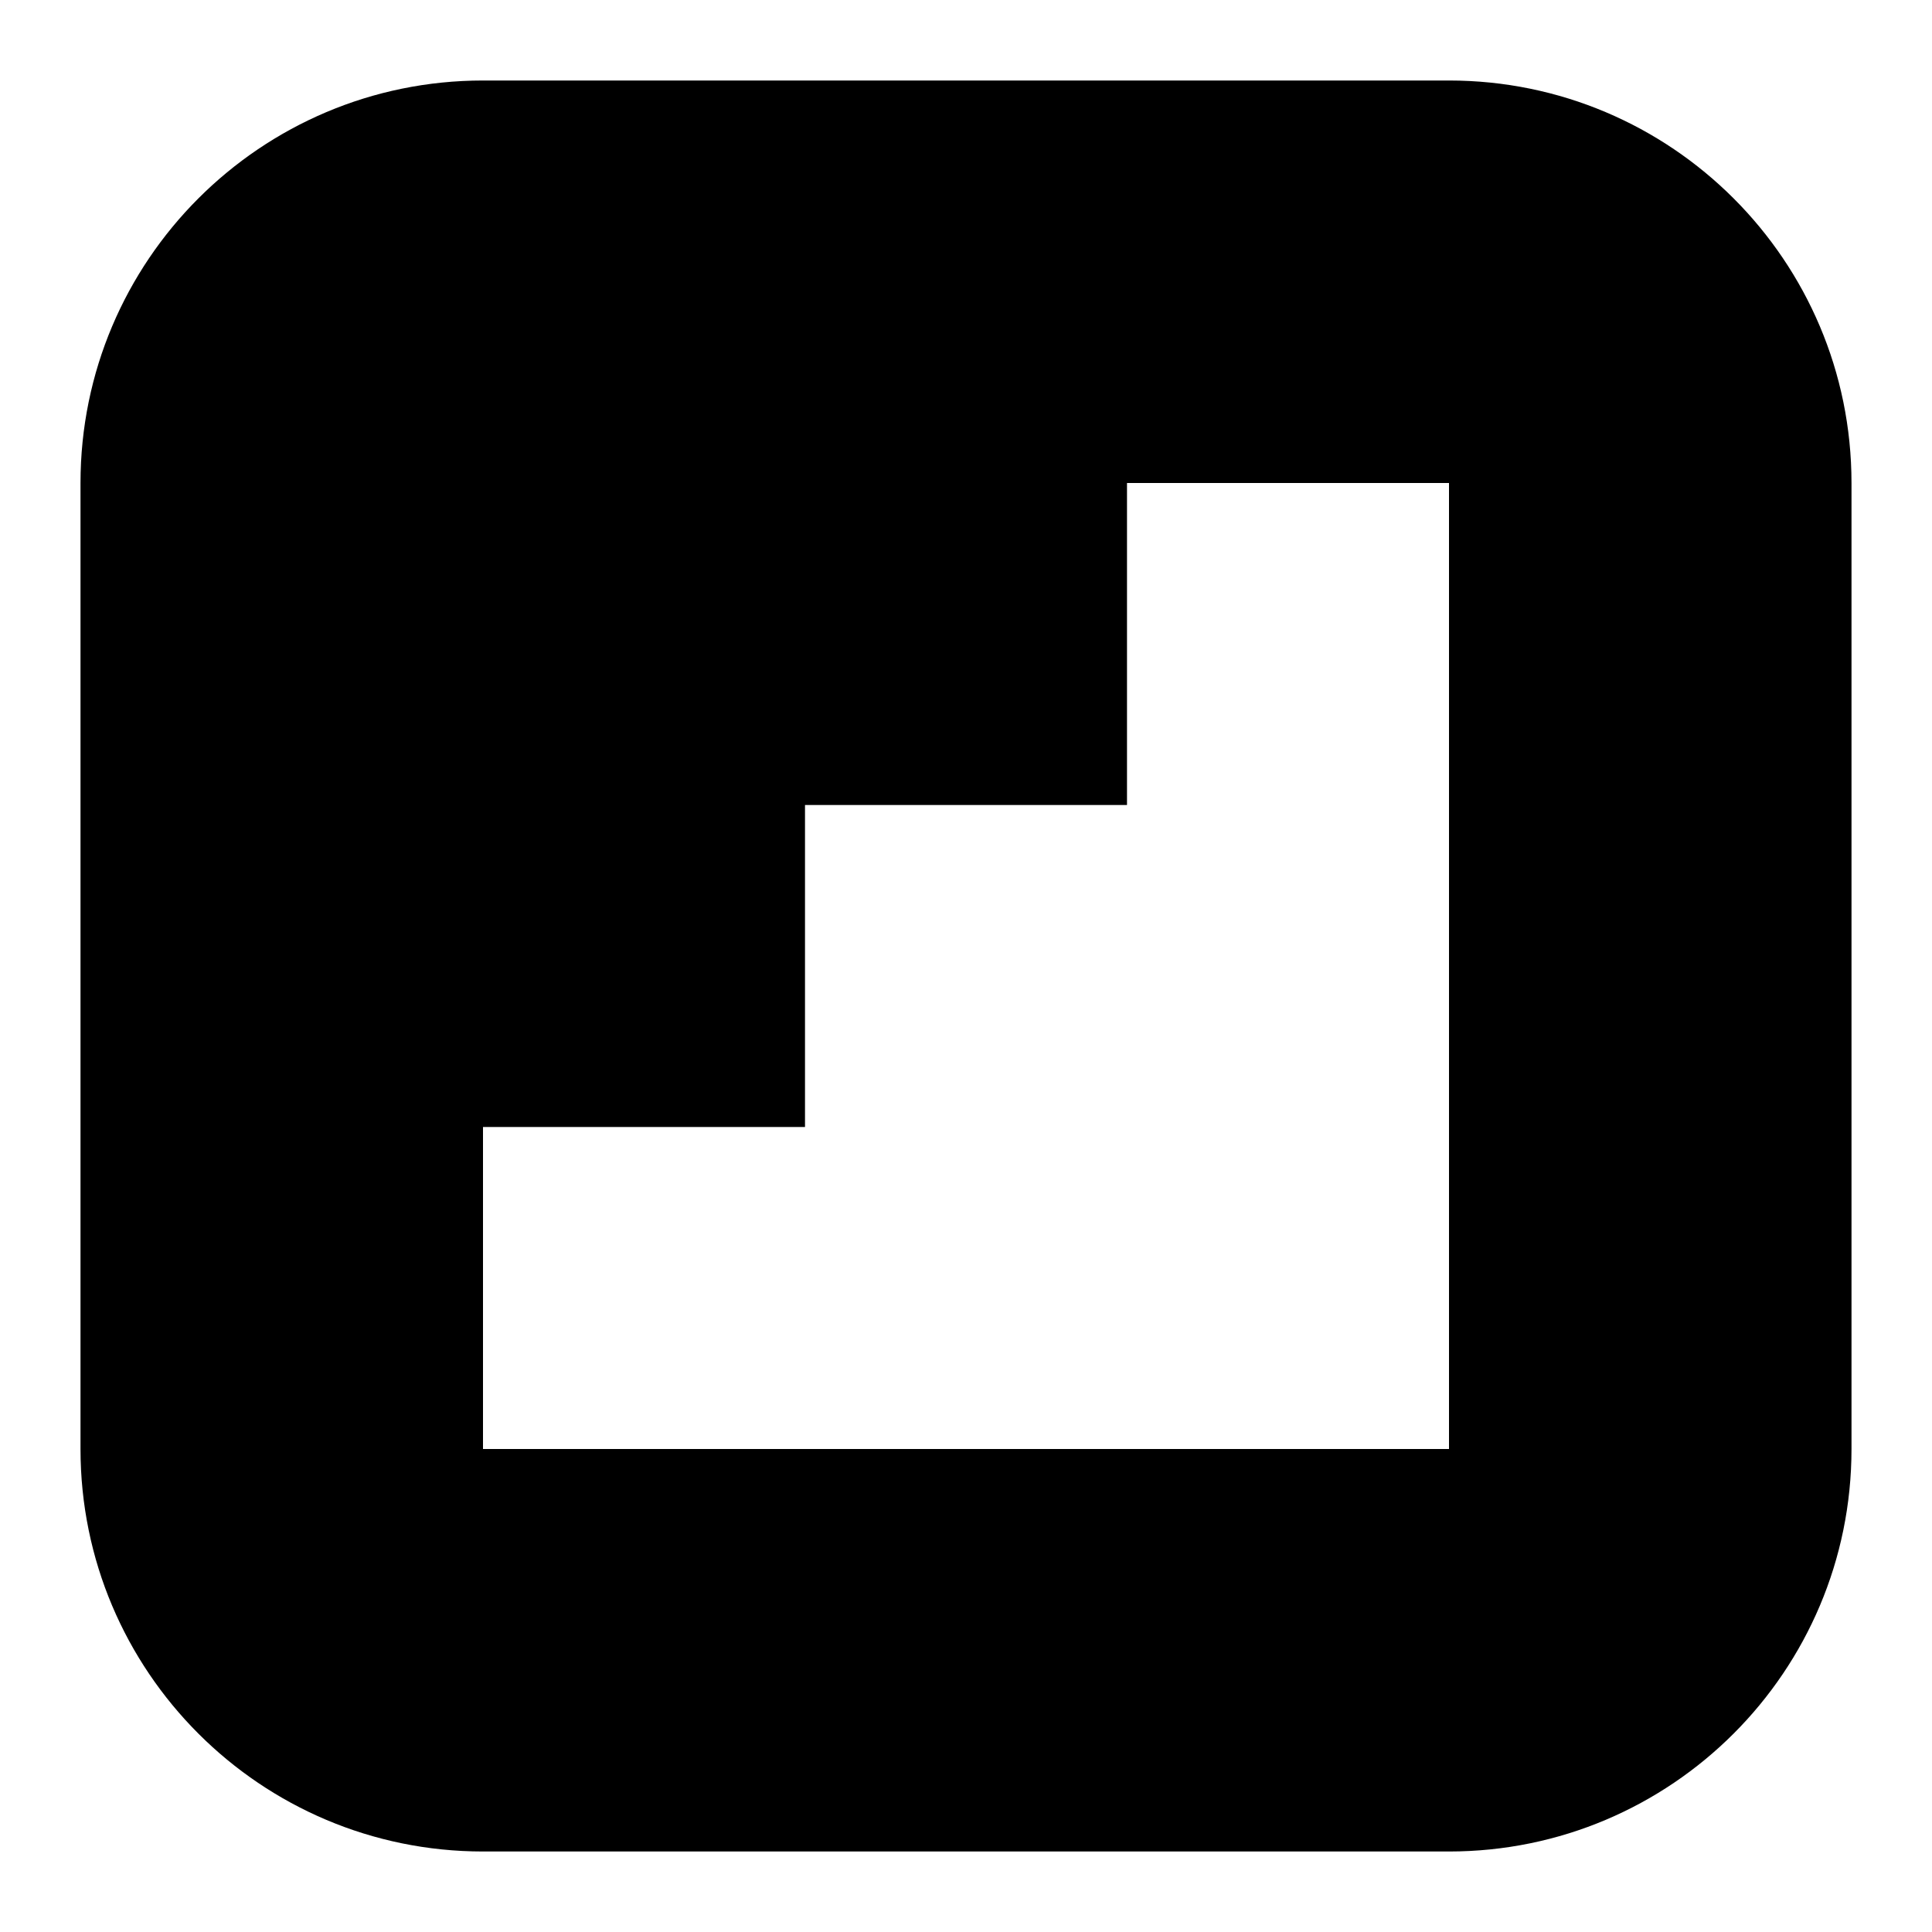
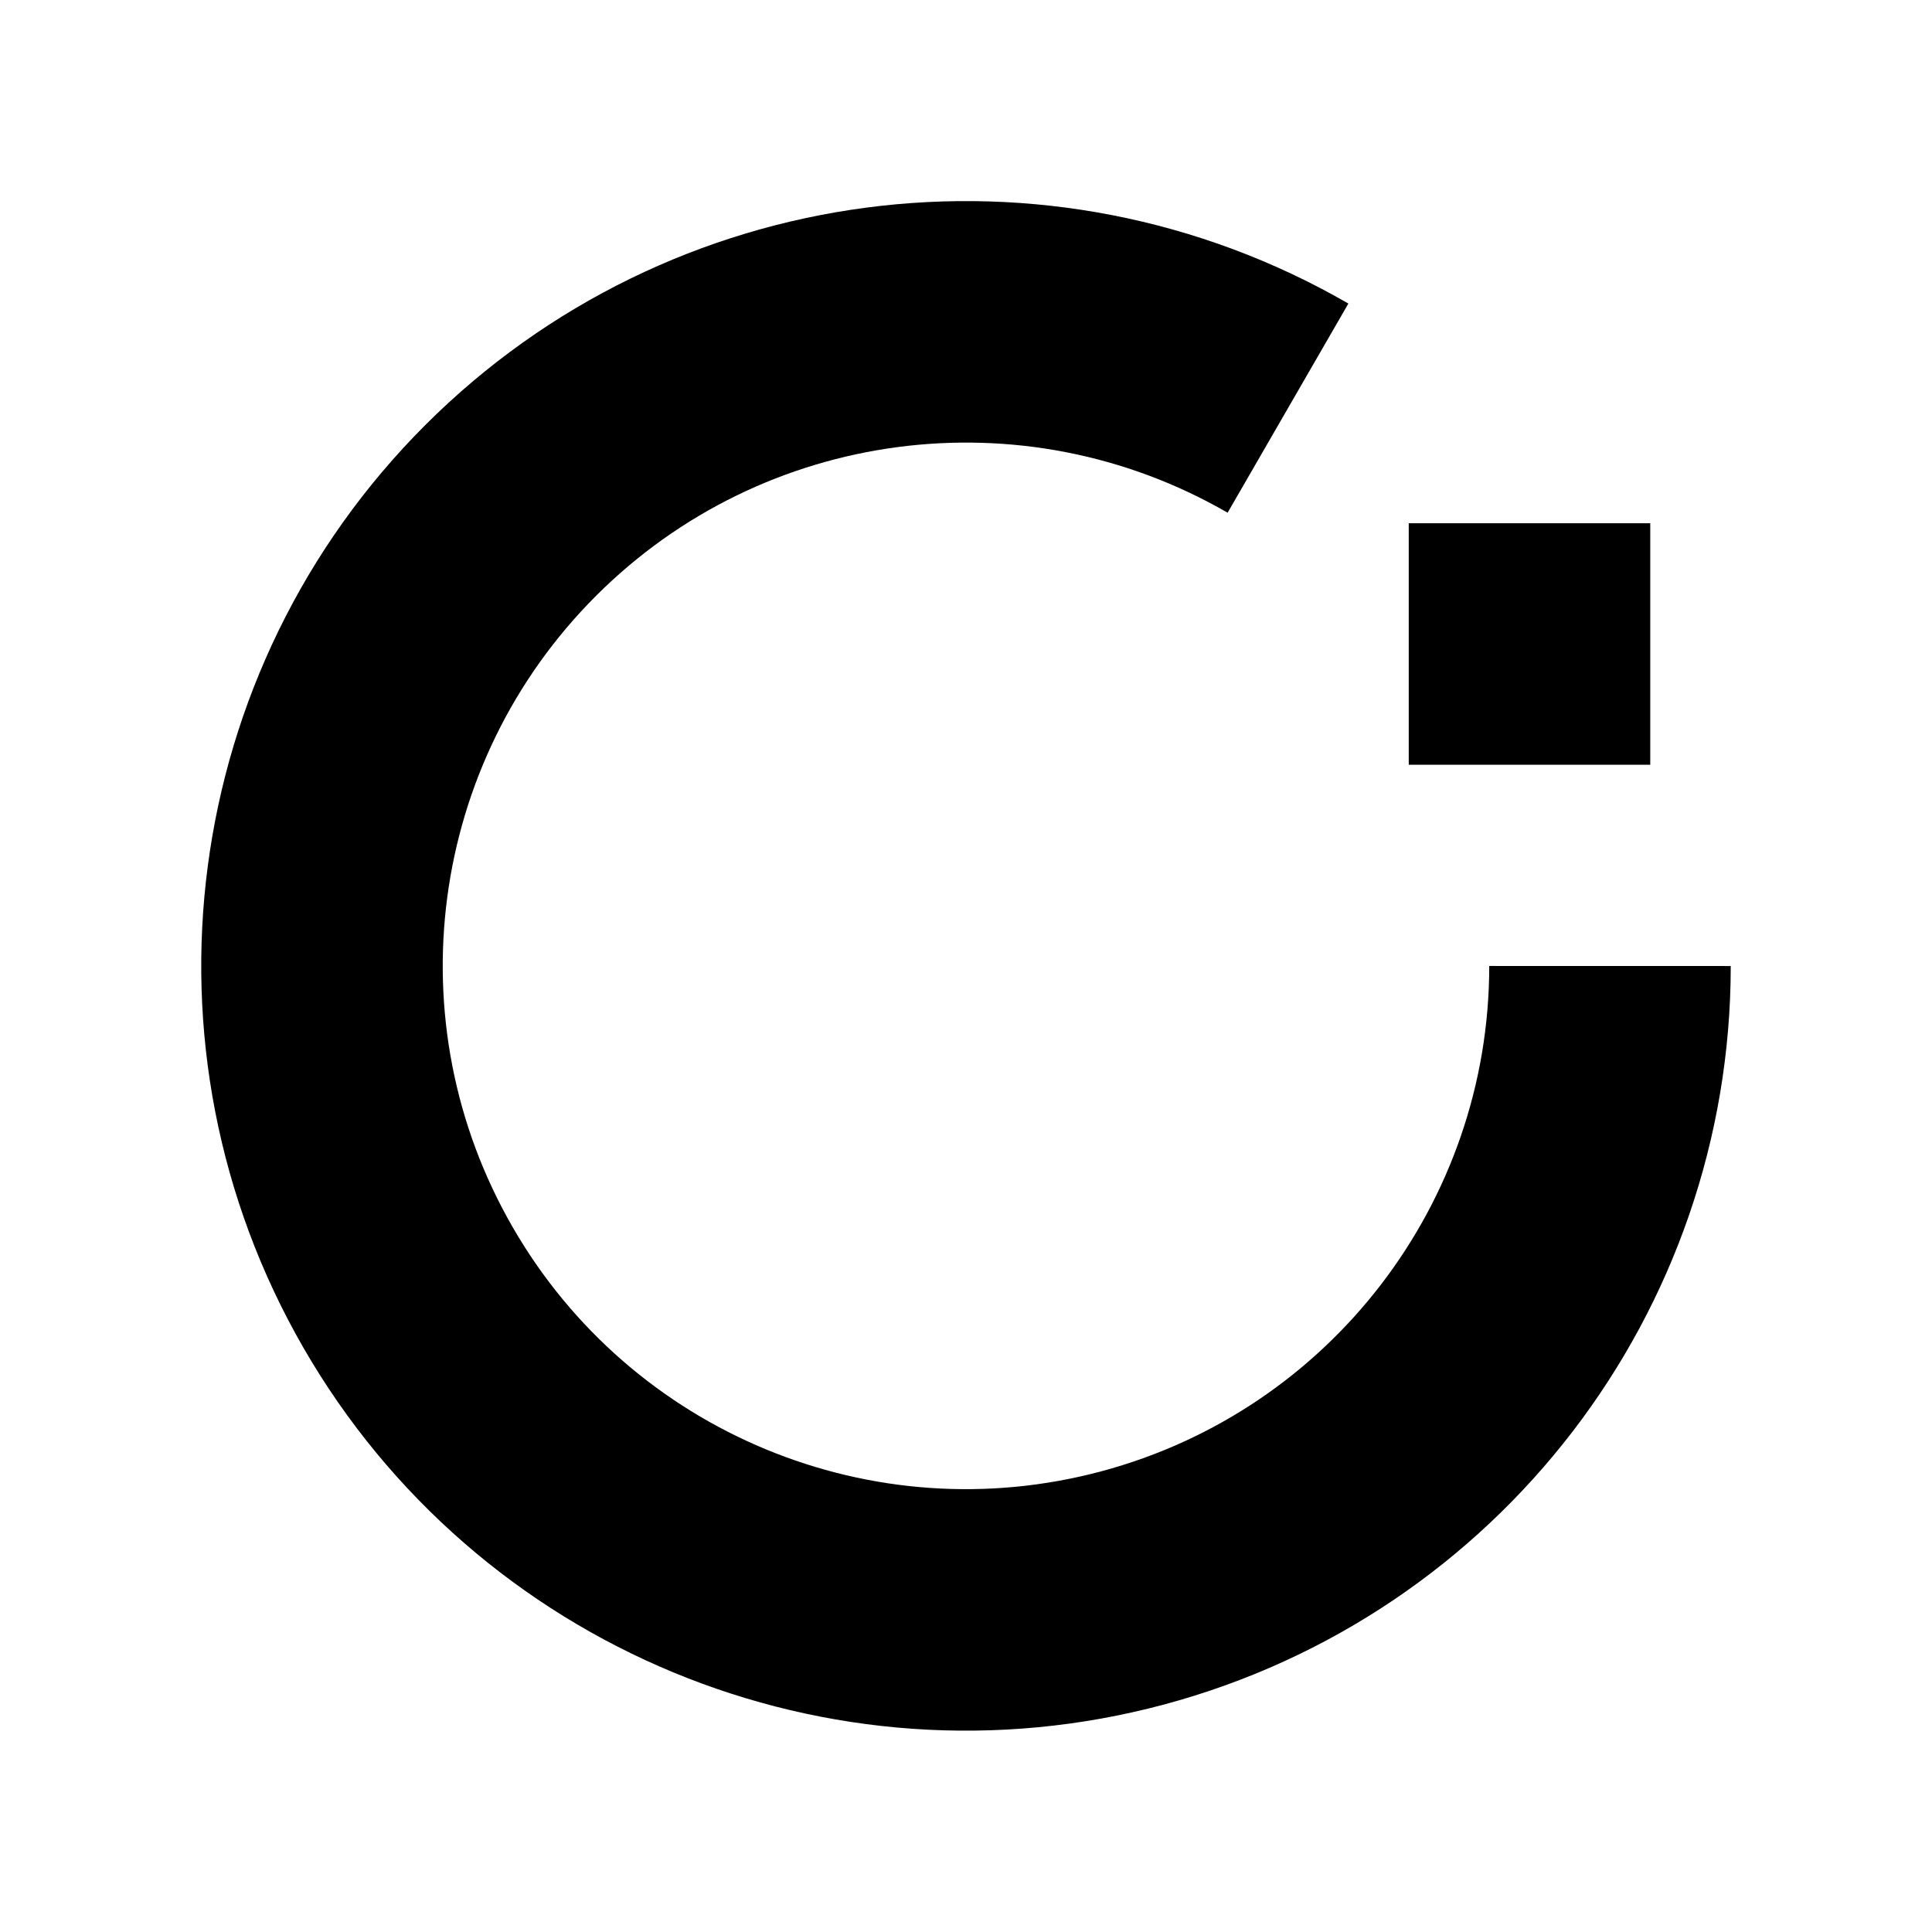
<svg xmlns="http://www.w3.org/2000/svg" viewBox="0 0 48 48" role="img" aria-label="知行读书">
-   <path fill="currentColor" fill-rule="evenodd" d="M12 2h24a10 10 0 0 1 10 10v24a10 10 0 0 1-10 10H12A10 10 0 0 1 2 36V12A10 10 0 0 1 12 2zm0 34V28h8v-8h8v-8h8v24z" />
+   <path d="M32 10.14A16 16 0 1 0 40 24" fill="none" stroke="currentColor" stroke-width="6" />
+   <rect x="35" y="13" width="6" height="6" fill="currentColor" />
</svg>
